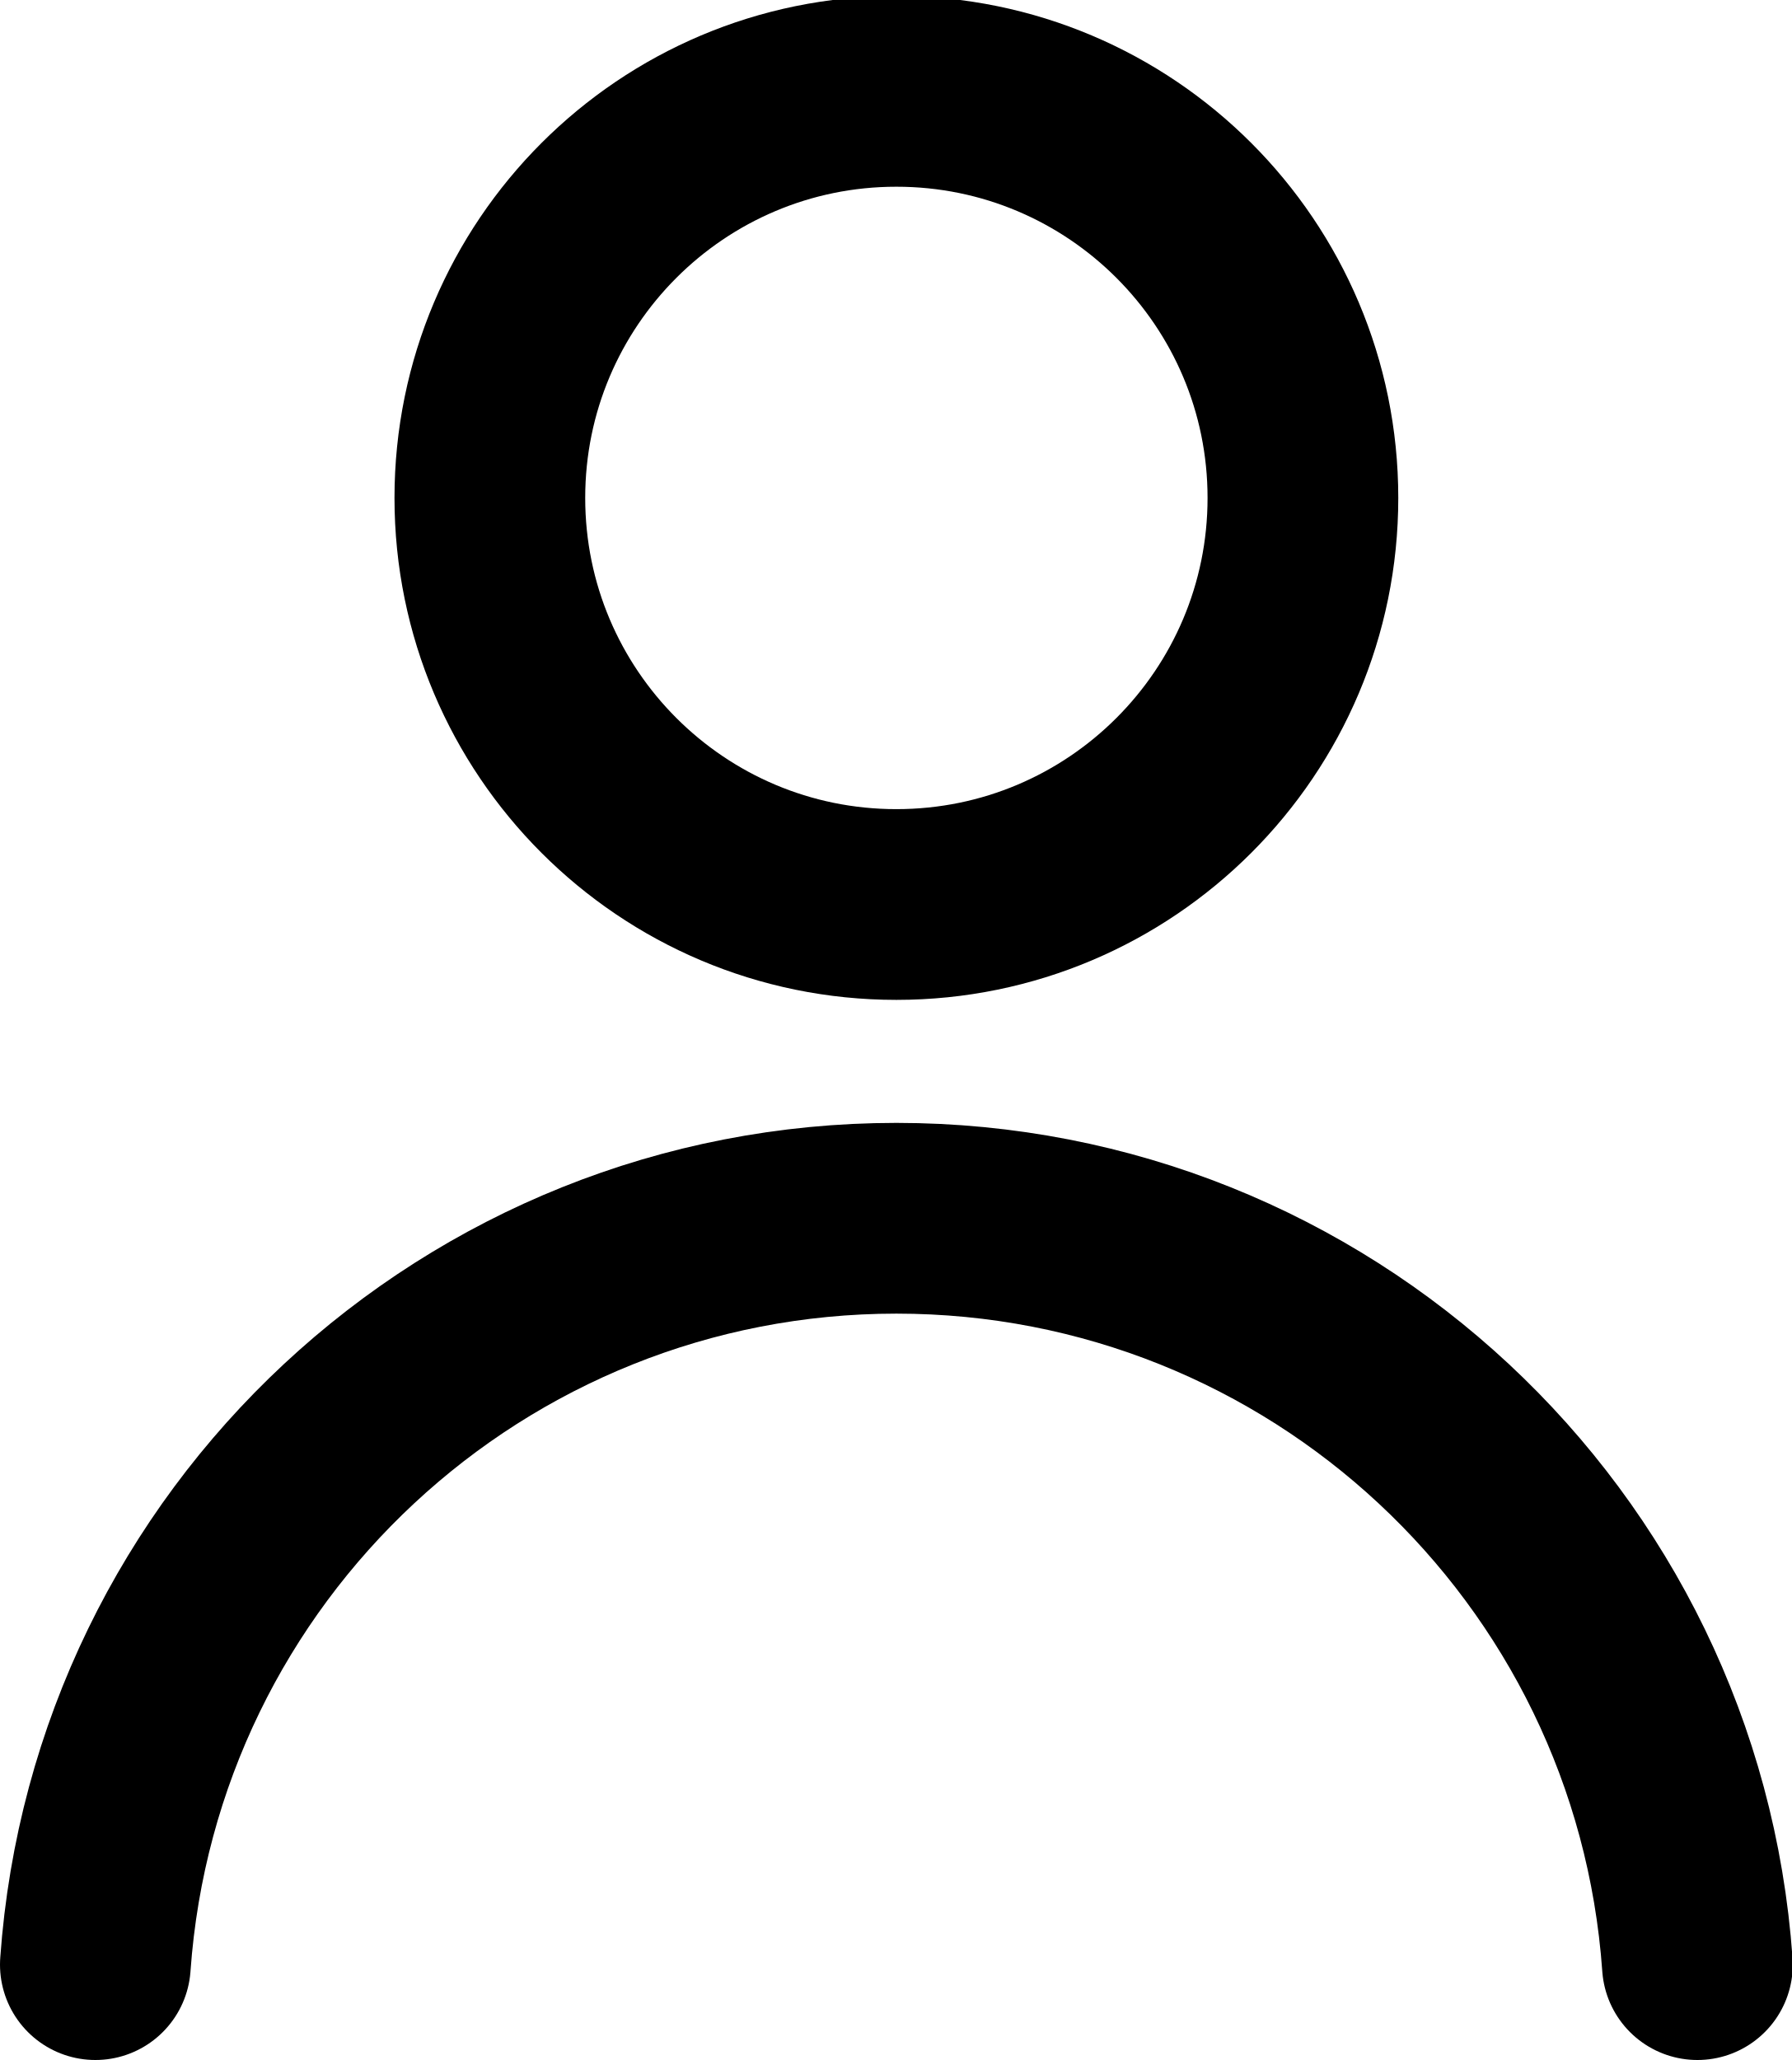
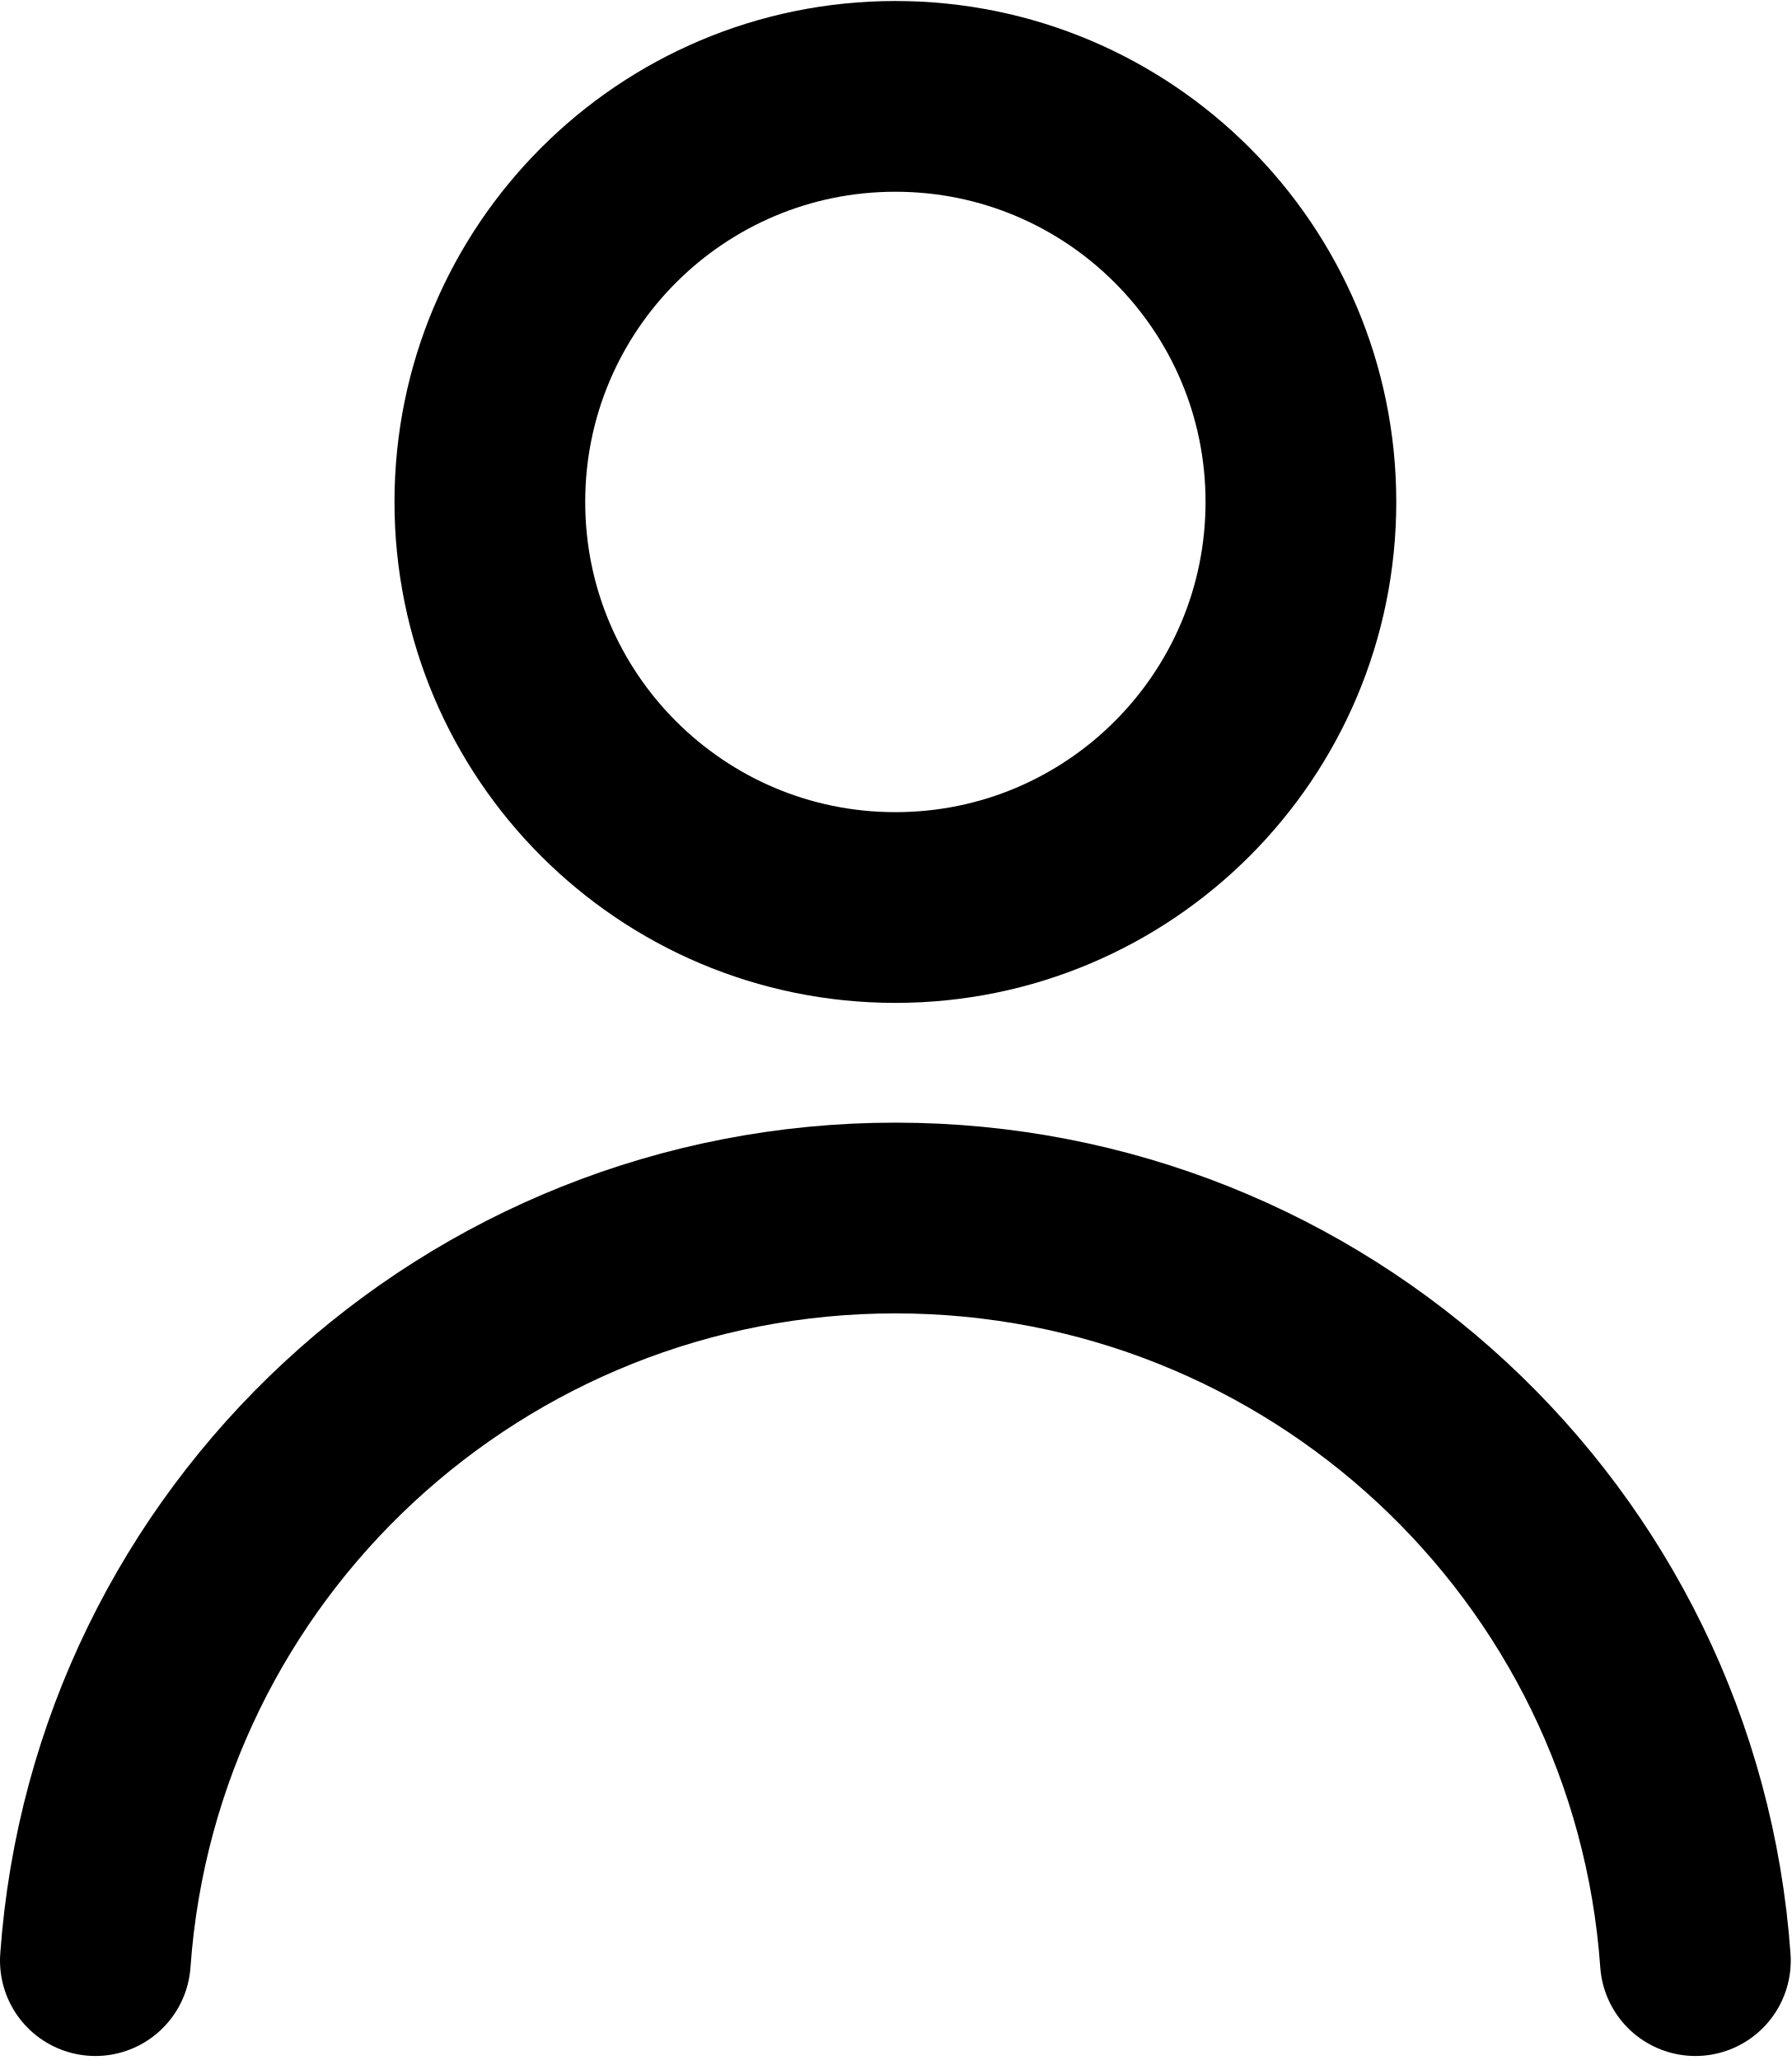
<svg xmlns="http://www.w3.org/2000/svg" viewBox="345.27 776.64 17.85 20.52">
  <g fill="none" stroke="currentColor" stroke-width="1.9" stroke-linecap="round">
-     <circle cx="354.2" cy="781.6" r="4.05" />
-     <path d="M346.22 796.21a8 8 0 0 1 15.96 0" />
+     <circle cx="354.19" cy="781.64" r="4.04" />
+     <path d="M 346.22 796.17 A 7.99 7.96 0 0 1 362.16 796.17" />
  </g>
</svg>
